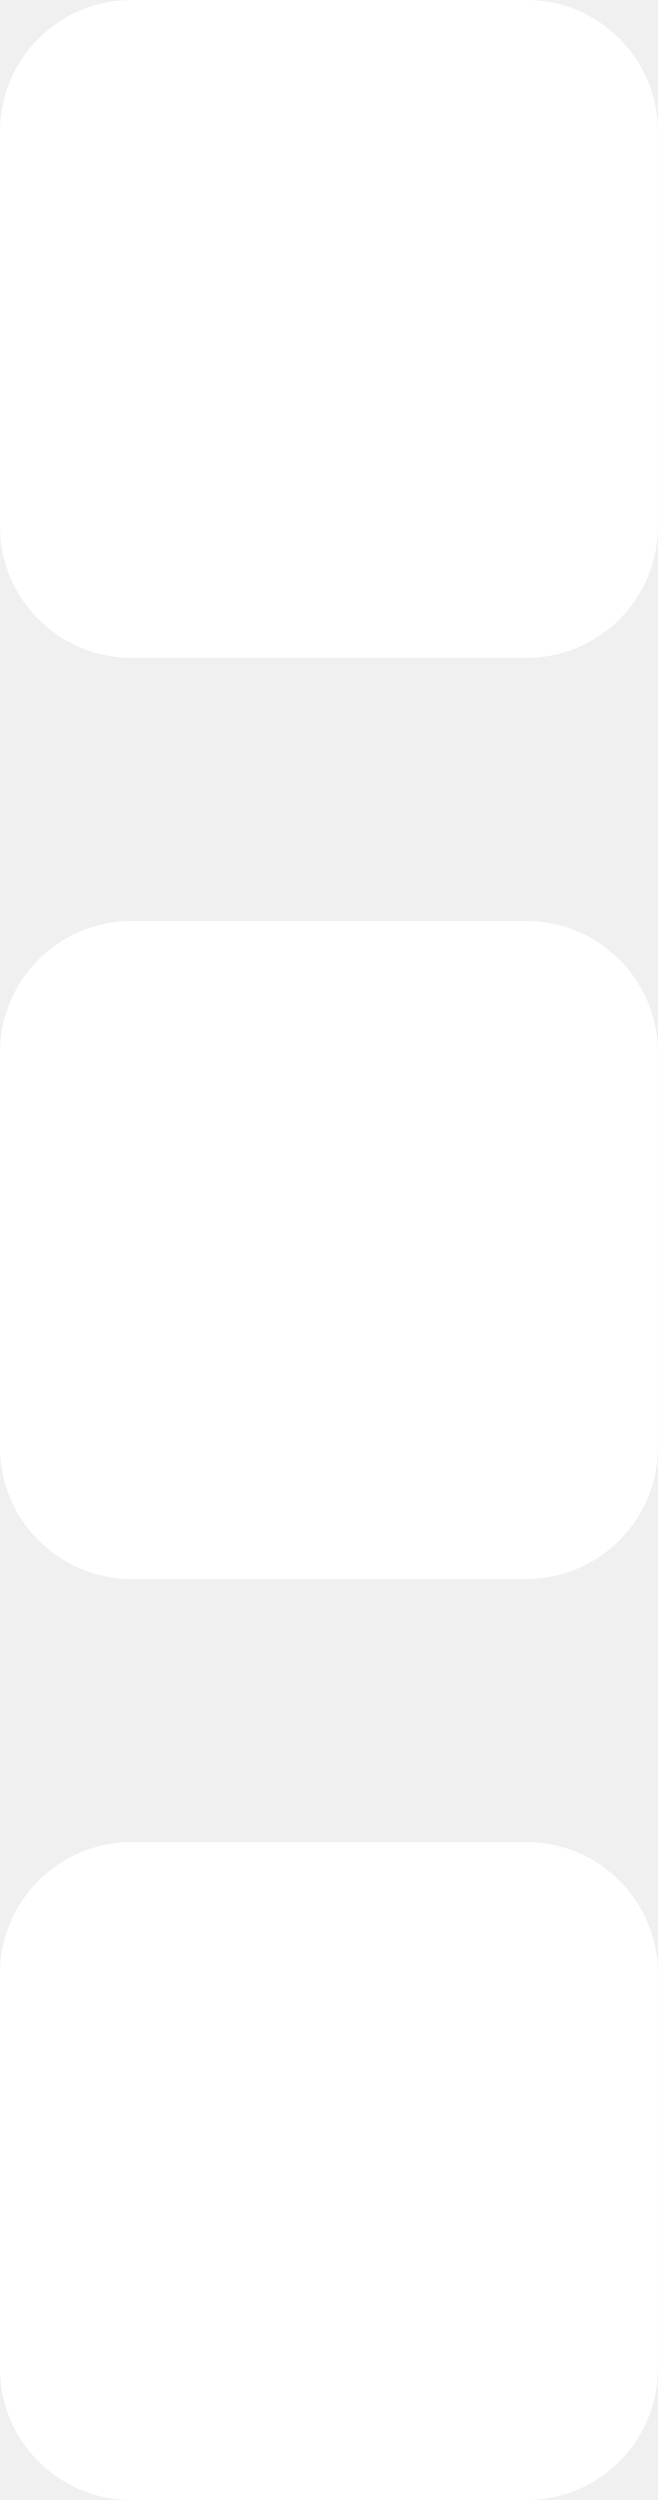
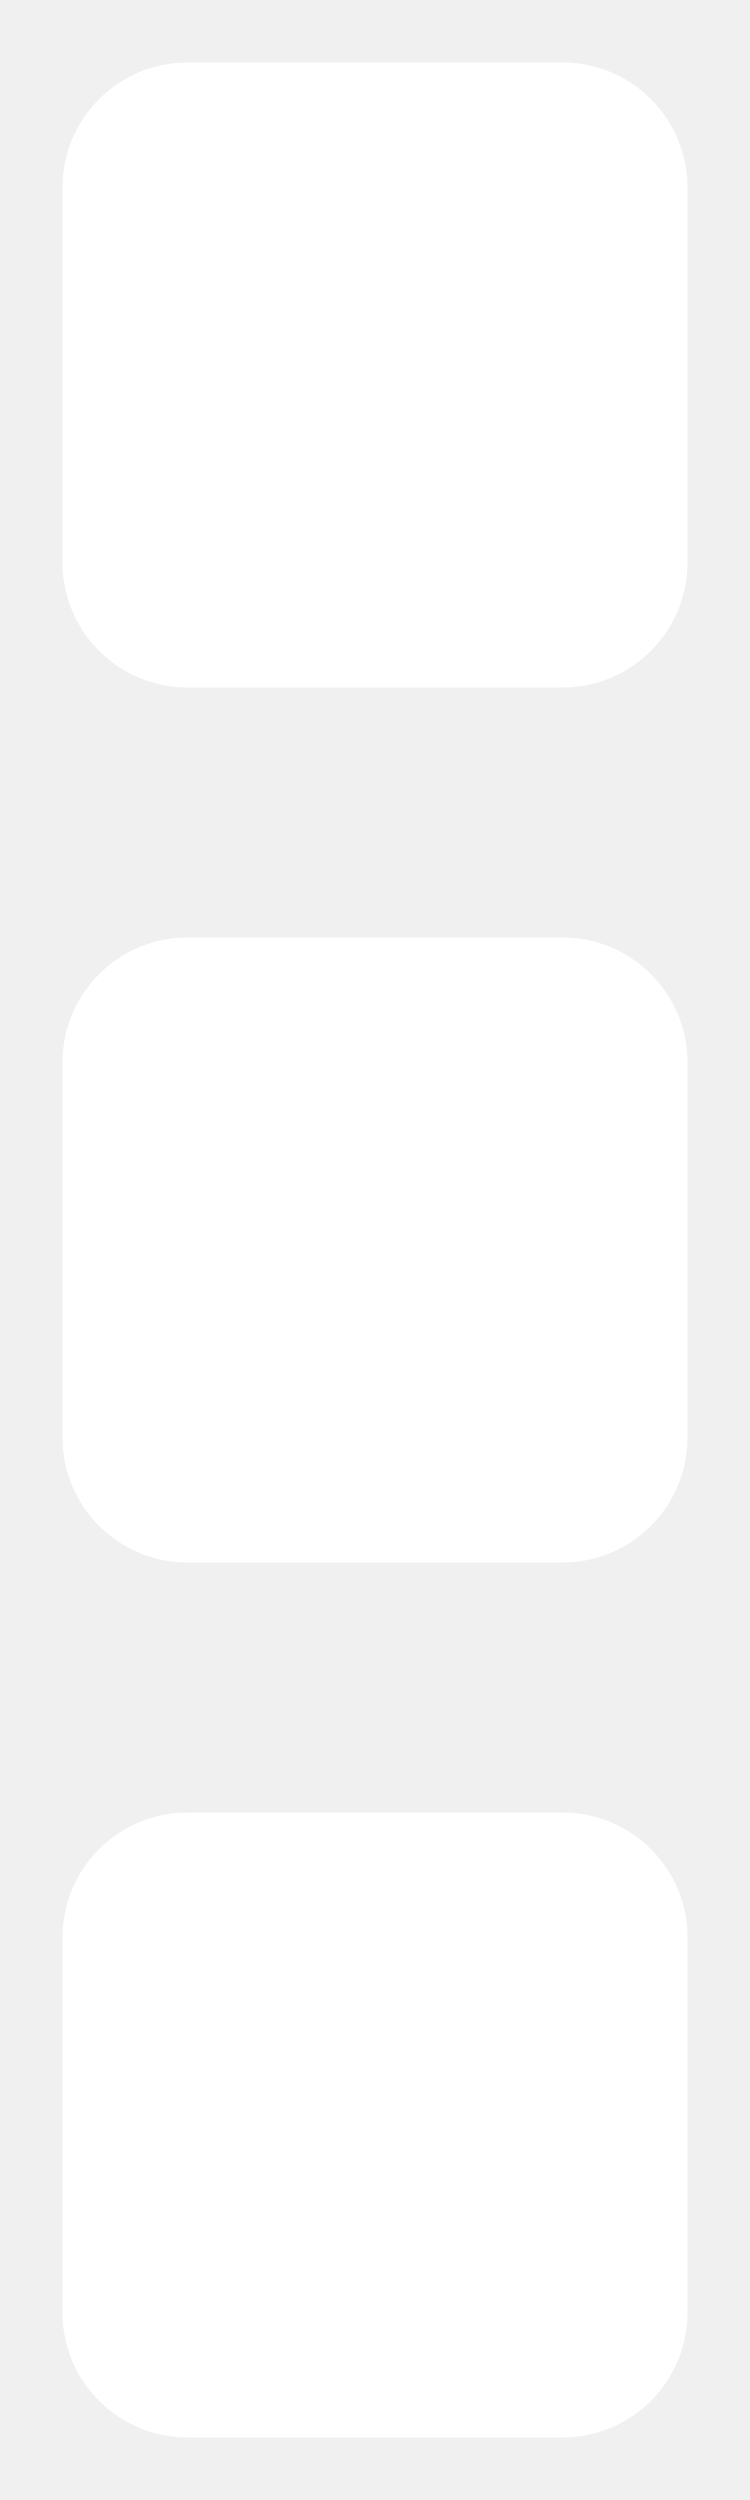
- <svg xmlns="http://www.w3.org/2000/svg" width="5" height="19" viewBox="0 0 5 19">
-   <rect x="0" y="0" width="5" height="5" rx="1" fill="#FFFFFF" />
-   <rect x="0" y="7" width="5" height="5" rx="1" fill="#FFFFFF" />
-   <rect x="0" y="14" width="5" height="5" rx="1" fill="#FFFFFF" />
+ <svg xmlns="http://www.w3.org/2000/svg" width="6px" height="20px" viewBox="0 0 6 20" version="1.1">
+   <g id="Основа" stroke="none" stroke-width="1" fill="none" fill-rule="evenodd">
+     <g id="персональные-настройки-блоков-copy-2" transform="translate(-891, -253)" fill="#FFFFFF">
+       <g id="Group-9" transform="translate(879, 248)">
+         <g id="Group-10" transform="translate(12.5, 5.5)">
+           <rect id="Rectangle-Copy-4" x="0" y="0" width="5" height="5" rx="1" />
+           <rect id="Rectangle-Copy-5" x="0" y="7" width="5" height="5" rx="1" />
+           <rect id="Rectangle-Copy-6" x="0" y="14" width="5" height="5" rx="1" />
+         </g>
+       </g>
+     </g>
+   </g>
</svg>
